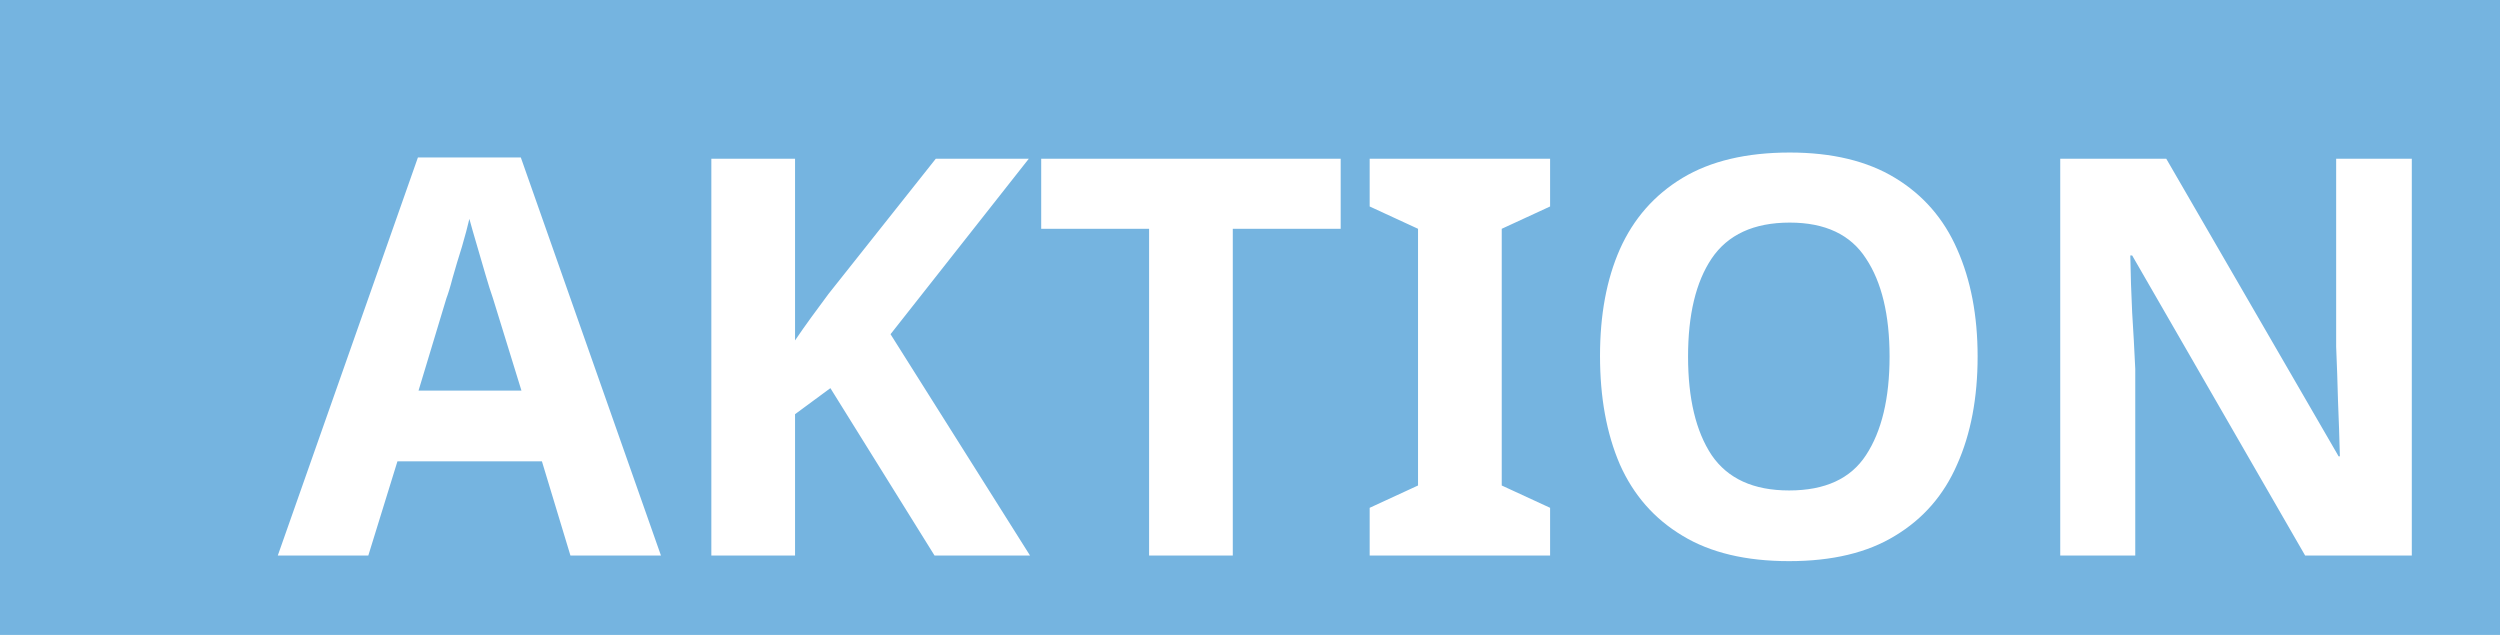
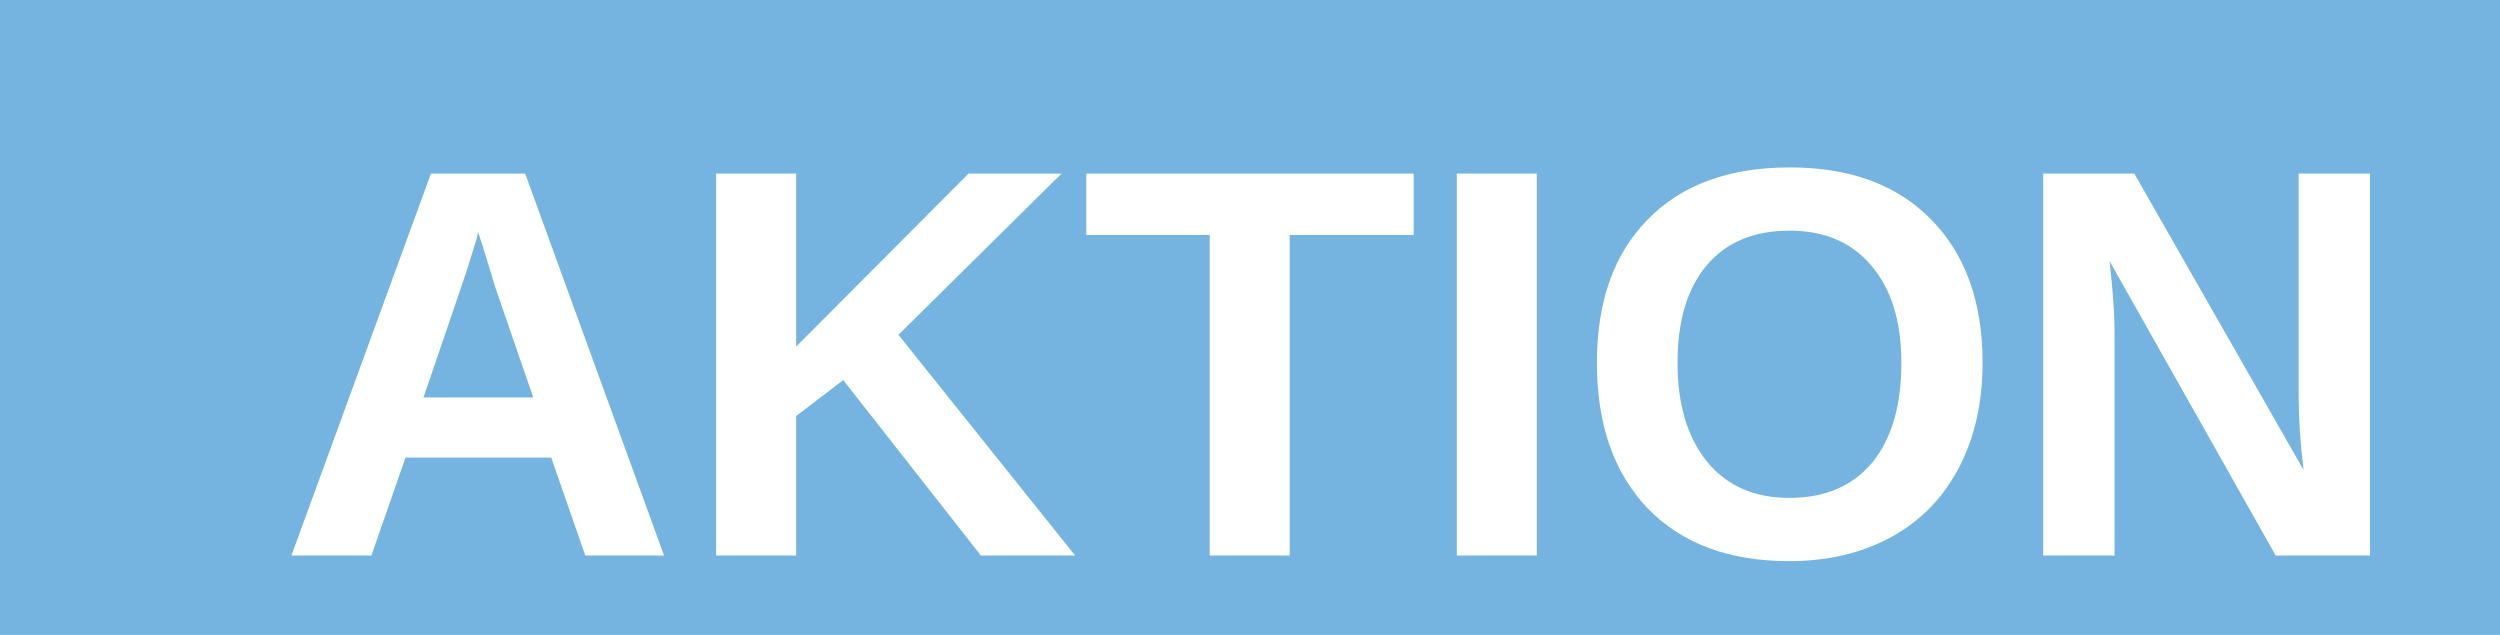
<svg xmlns="http://www.w3.org/2000/svg" width="63px" height="16px" viewBox="0 0 63 16" version="1.1">
+   <defs>
+     <style type="text/css">
+             * {
+             font-family: 'Source Sans Pro', 'Trebuchet MS', Arial, sans-serif
+             }
+         </style>
+   </defs>
  <g id="icons/i-label-sale" stroke="none" stroke-width="1" fill="none" fill-rule="evenodd">
    <g id="Group-27">
      <rect id="Rectangle-12" fill="#75B4E0" x="0" y="0" width="63" height="16" />
      <text id="AKTION" font-family="SourceSansPro-Bold, Source Sans Pro" font-size="14" font-weight="bold" fill="#FFFFFF">
        <tspan x="7" y="14">AKTION</tspan>
      </text>
    </g>
  </g>
</svg>
